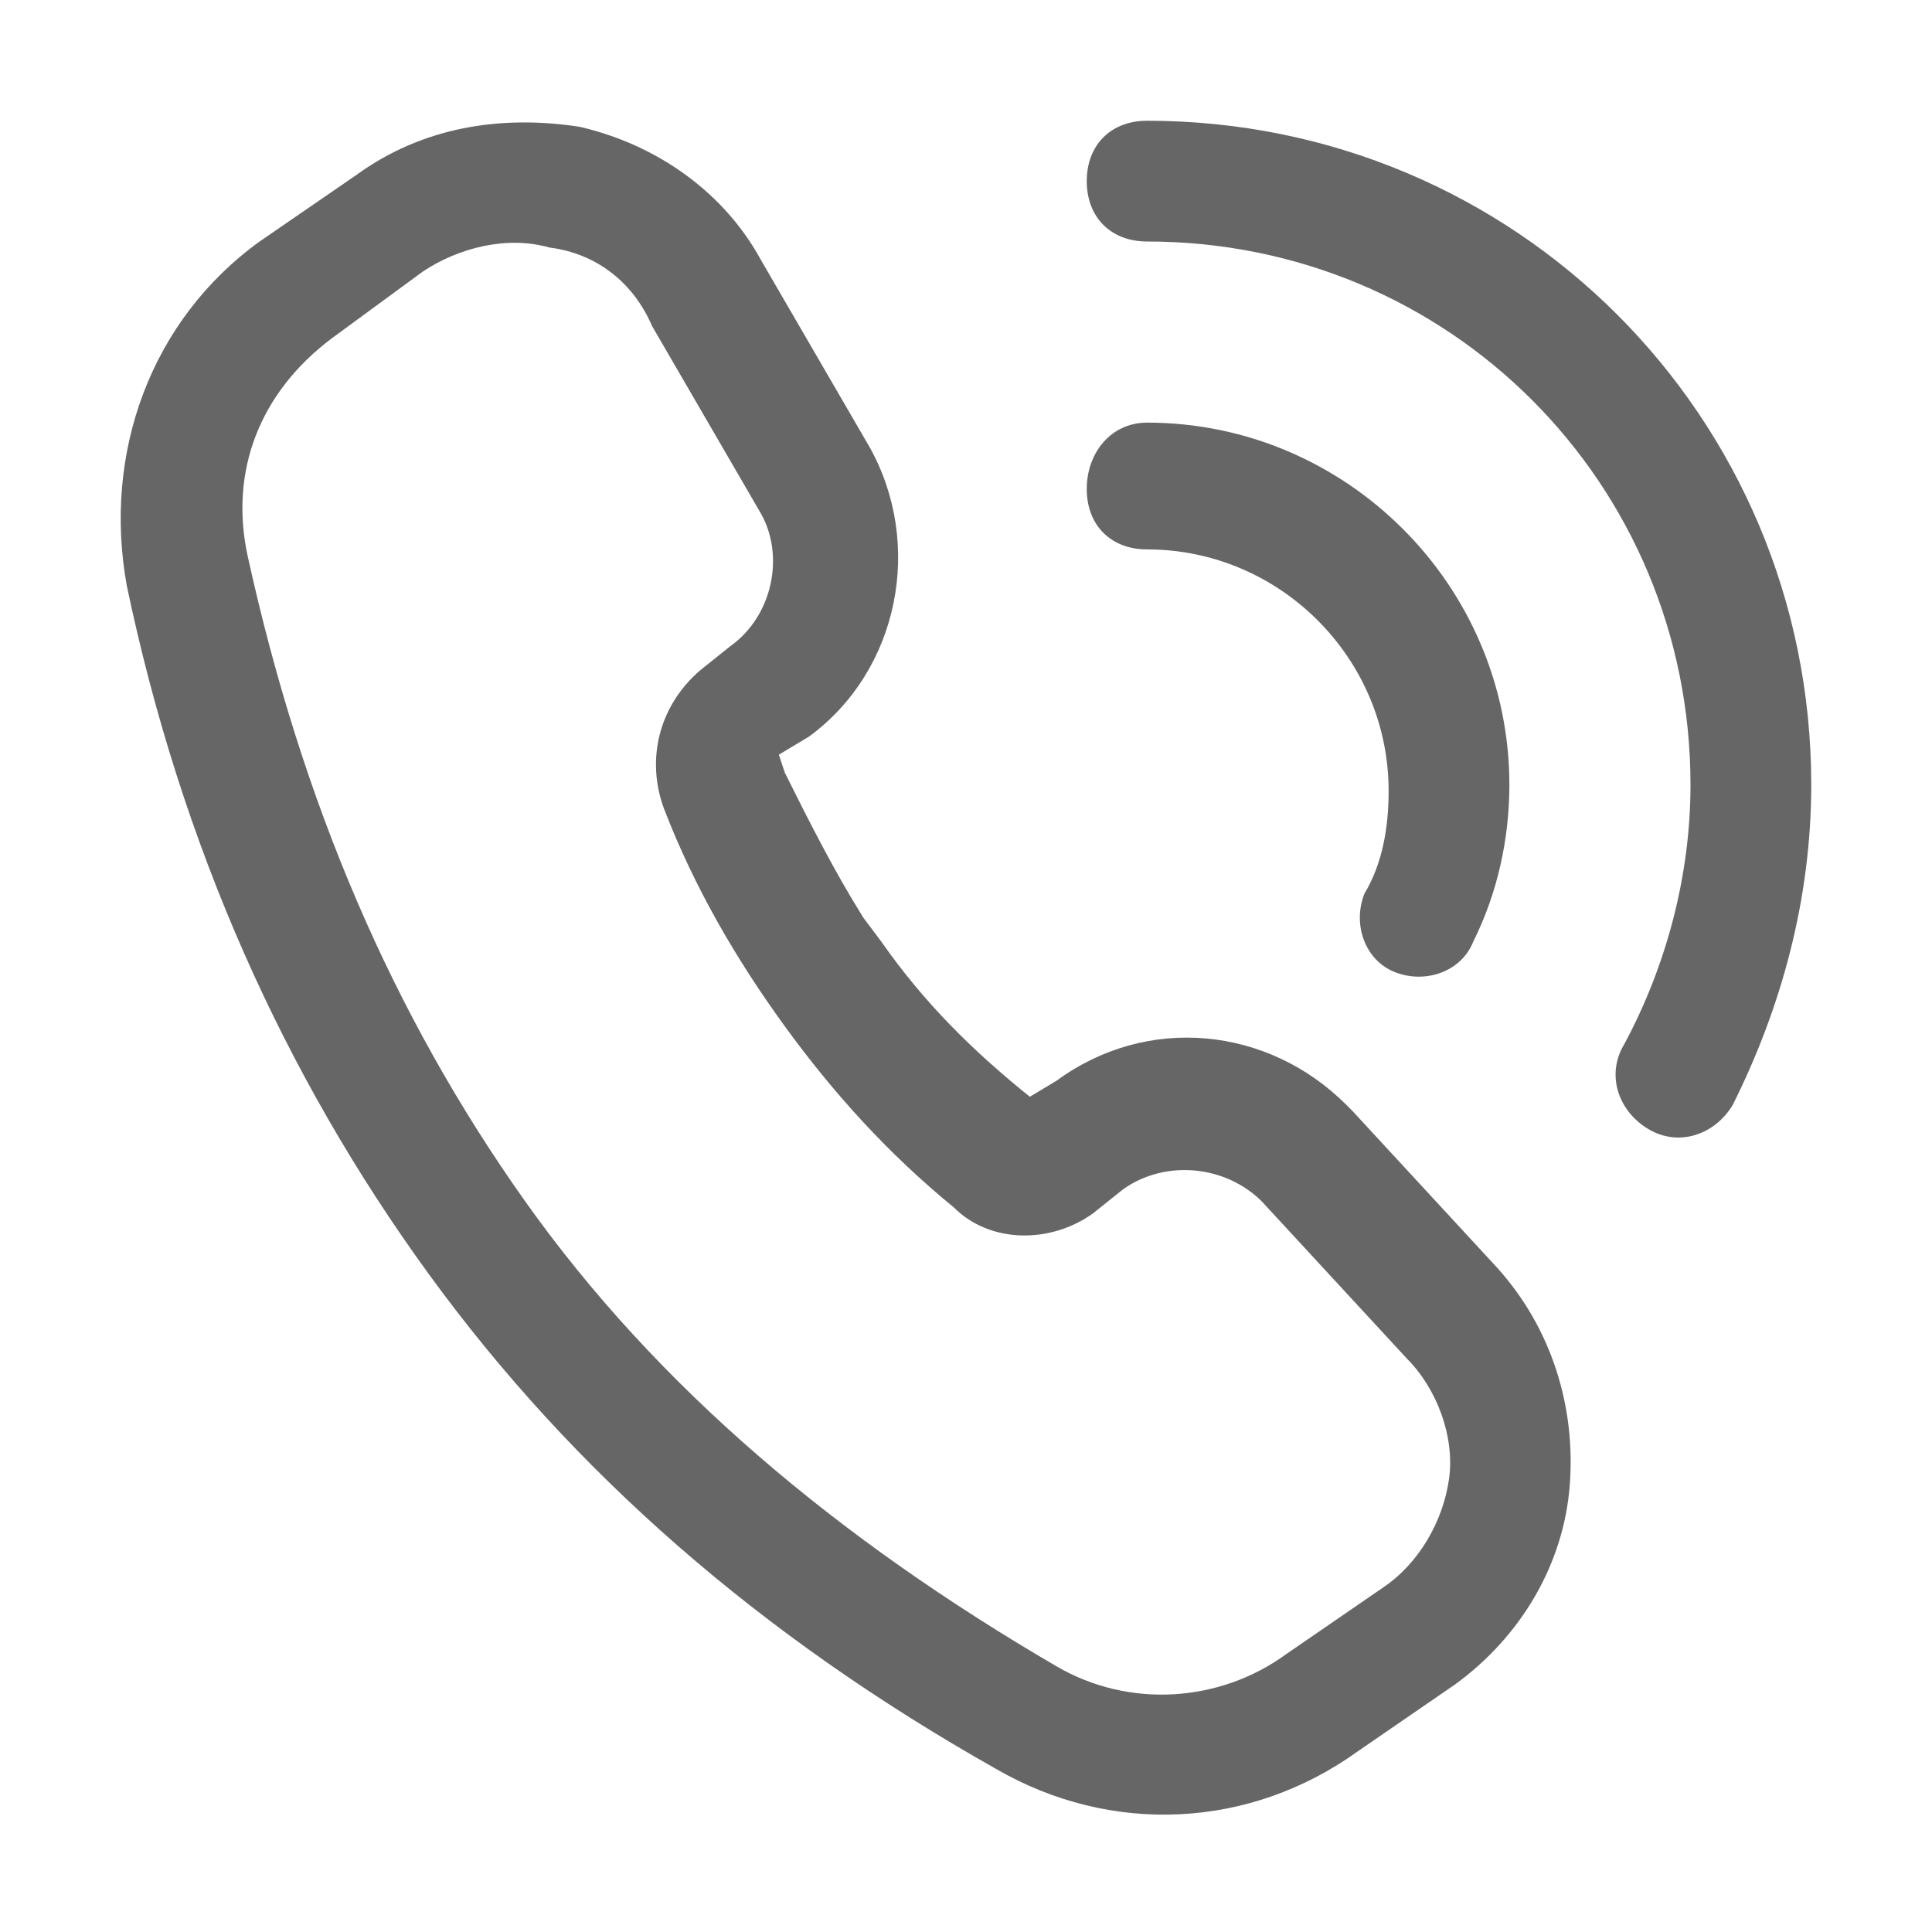
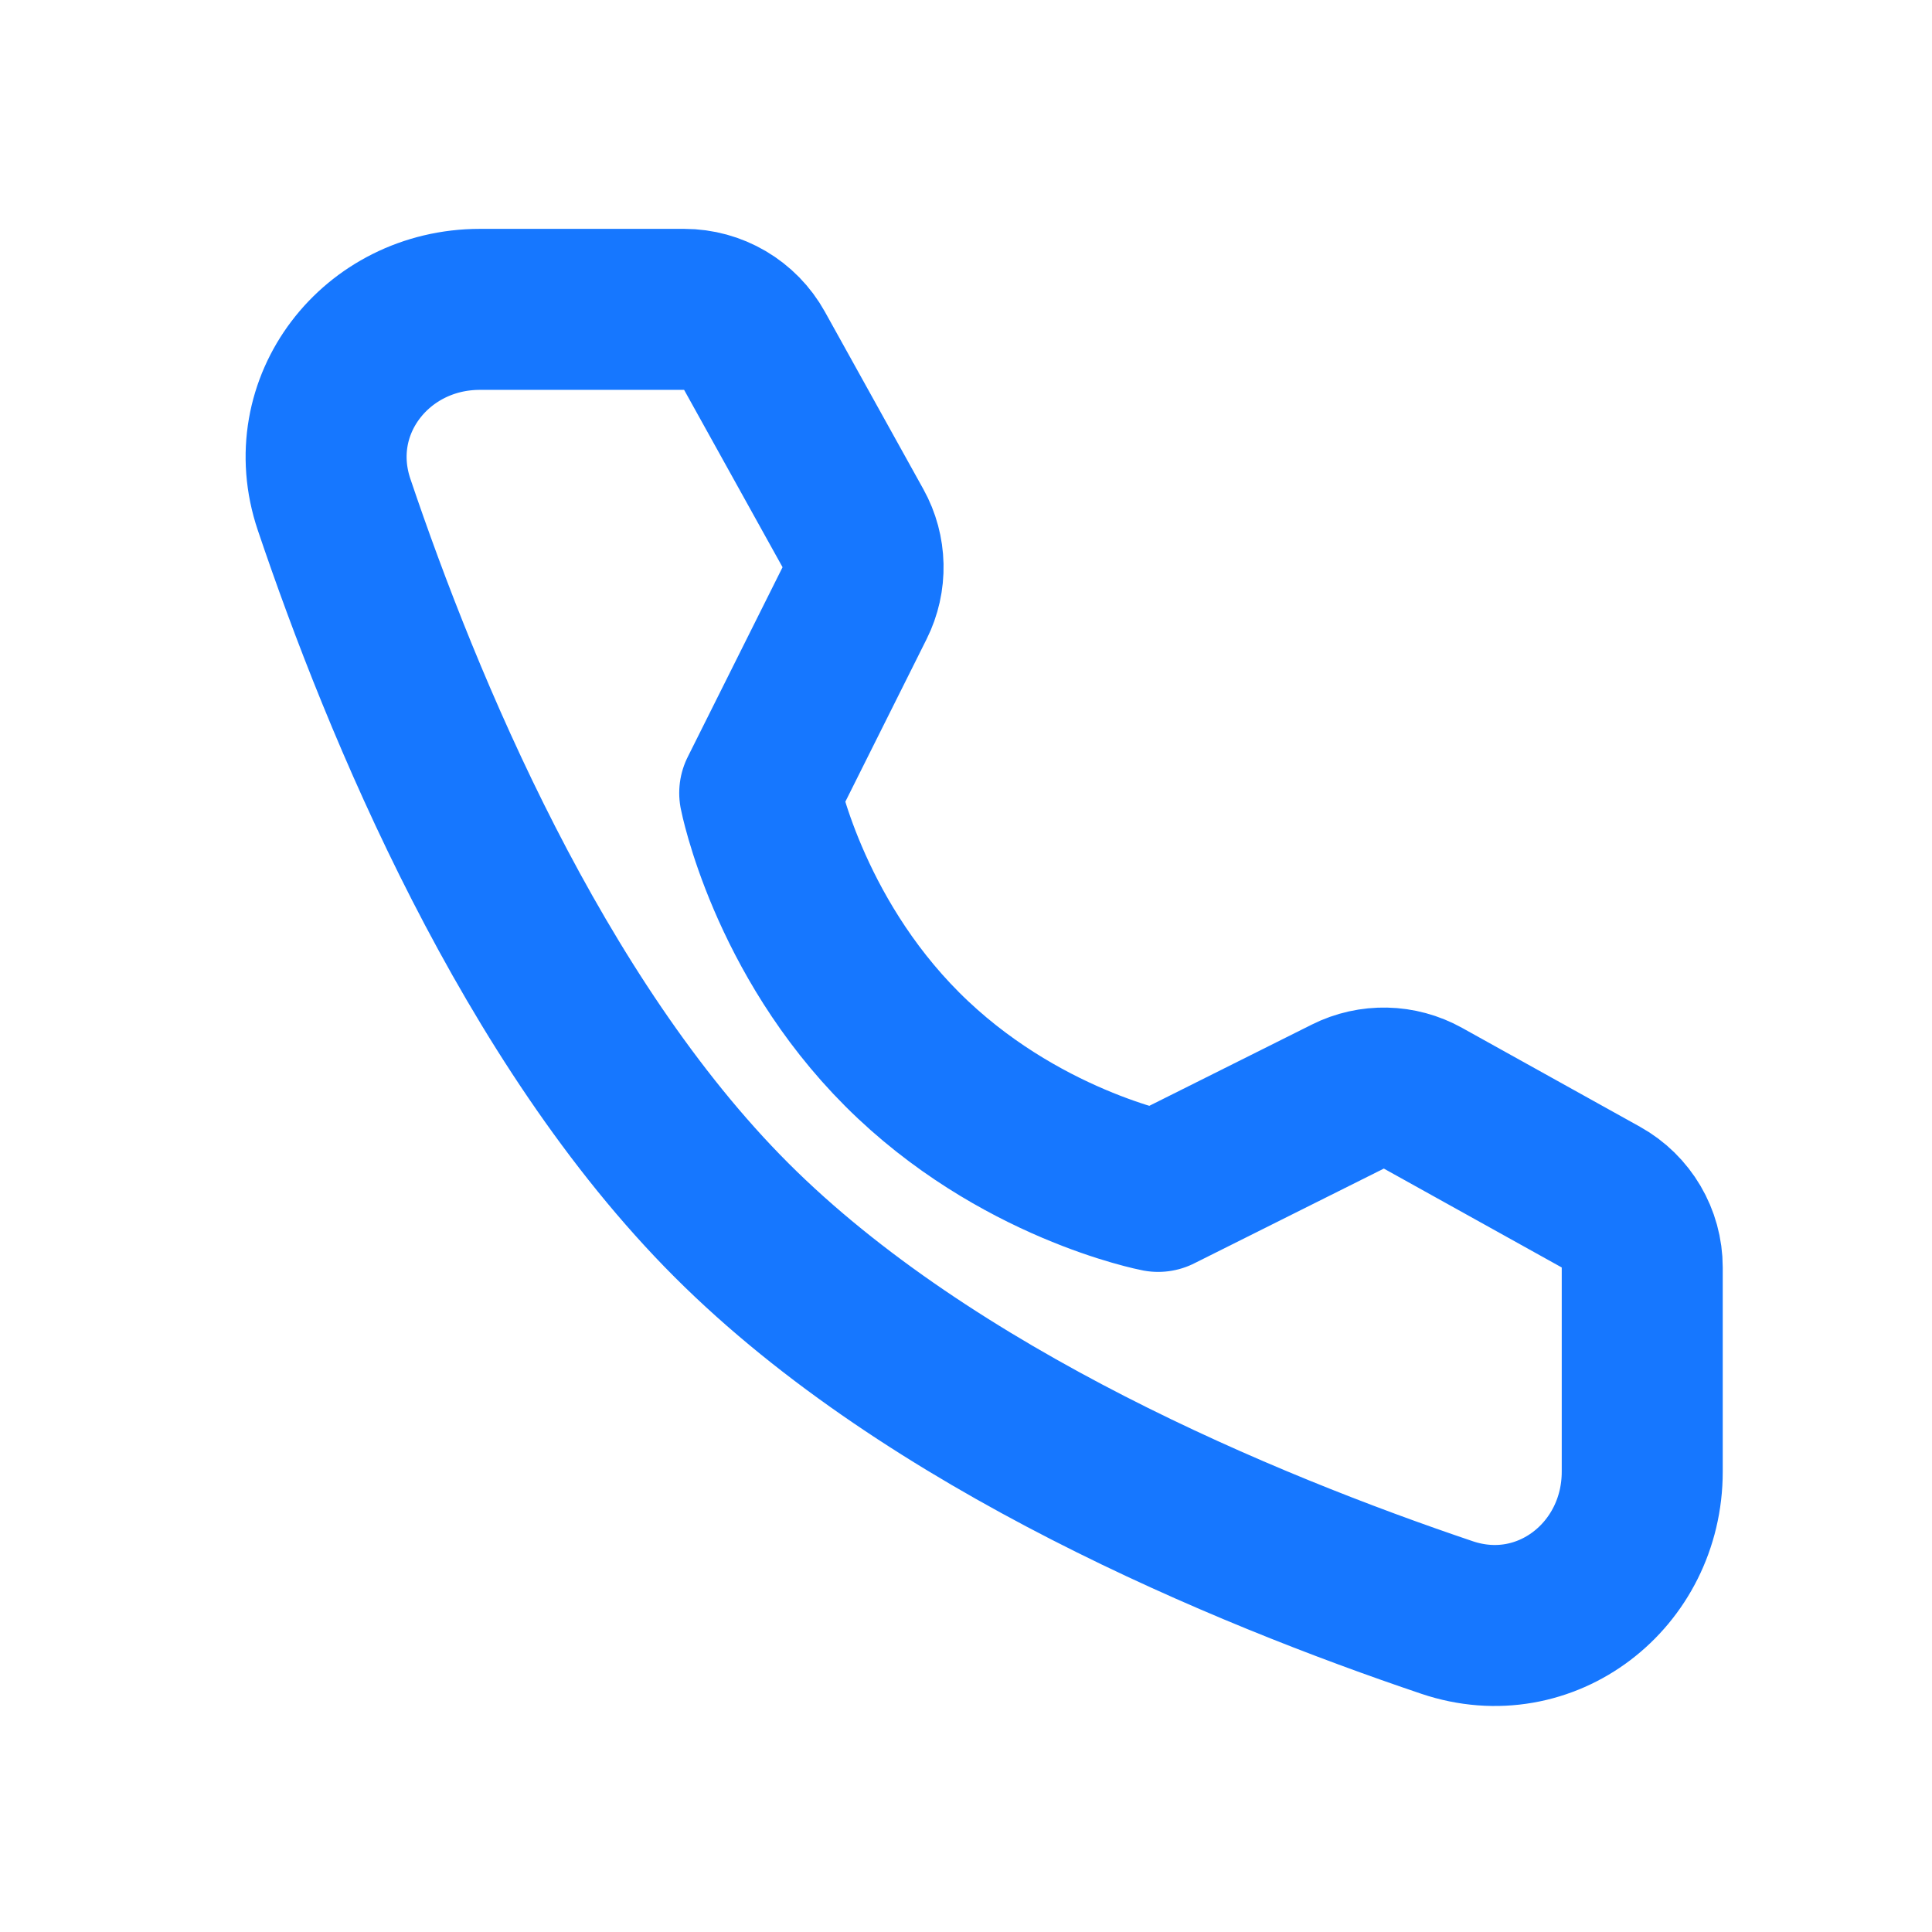
- <svg xmlns="http://www.w3.org/2000/svg" t="1736041808032" class="icon" viewBox="0 0 1024 1024" version="1.1" p-id="36162" width="200" height="200">
-   <path d="M188.8 92.8c35.2-25.6 76.8-32 118.4-25.6 41.6 9.6 76.8 35.2 96 70.4l57.6 99.2c28.8 51.2 16 118.4-32 153.6l-16 9.6 3.2 9.6c12.8 25.6 25.6 51.2 41.6 76.8l9.6 12.8c22.4 32 48 57.6 80 83.2H544l16-9.6c48-35.2 112-28.8 153.6 12.8l3.2 3.2 76.8 83.2c28.8 32 41.6 73.6 38.4 115.2-3.2 41.6-25.6 80-60.8 105.6L720 928c-57.6 41.6-131.2 44.8-192 9.6-124.8-70.4-224-156.8-300.8-262.4C150.4 569.6 96 448 67.2 310.4c-12.8-70.4 12.8-140.8 70.4-182.4l51.2-35.2z m102.4 38.4c-22.4-6.4-48 0-67.2 12.8L176 179.2c-38.4 28.8-54.4 70.4-44.8 115.2 28.8 131.2 76.8 243.2 147.2 342.4 70.4 99.2 166.4 179.2 281.6 246.4 38.4 22.4 86.4 19.2 121.6-6.4l51.2-35.2c19.2-12.8 32-35.2 35.2-57.6 3.2-22.4-6.4-48-22.4-64l-76.8-83.2c-19.2-19.2-51.2-22.4-73.6-6.4l-16 12.8c-22.4 16-54.4 16-73.6-3.2-35.2-28.8-64-60.8-89.6-96-25.6-35.2-48-73.6-64-115.2-9.6-25.6-3.2-54.4 19.2-73.6l16-12.8c22.4-16 28.8-48 16-70.4l-57.6-99.2c-9.6-22.4-28.8-38.4-54.4-41.6zM608 64c195.2 0 352 156.8 352 352 0 60.8-16 118.4-41.6 169.6-9.6 16-28.8 22.4-44.8 12.8-16-9.6-22.4-28.8-12.8-44.8 22.4-41.6 35.2-89.6 35.2-137.6 0-160-128-288-288-288-19.2 0-32-12.8-32-32s12.8-32 32-32z m0 160c105.6 0 192 86.4 192 192 0 28.8-6.4 57.6-19.2 83.2-6.4 16-25.6 22.4-41.6 16-16-6.4-22.4-25.6-16-41.6 9.6-16 12.8-35.2 12.8-54.4 0-70.4-57.6-128-128-128-19.2 0-32-12.8-32-32S588.8 224 608 224z" fill="#666666" p-id="36163" />
+ <svg xmlns="http://www.w3.org/2000/svg" width="24" height="24" viewBox="0 0 48 48" fill="none">
+   <path d="M16.996 7.686C17.723 7.686 18.392 8.08 18.745 8.715L21.191 13.122C21.512 13.699 21.527 14.397 21.231 14.987L18.875 19.701C18.875 19.701 19.558 23.212 22.416 26.071C25.274 28.929 28.774 29.6 28.774 29.6L33.487 27.244C34.078 26.948 34.776 26.964 35.353 27.285L39.773 29.742C40.407 30.095 40.801 30.764 40.801 31.49L40.801 36.563C40.801 39.147 38.401 41.013 35.953 40.187C30.925 38.49 23.12 35.26 18.173 30.313C13.226 25.366 9.996 17.562 8.3 12.534C7.474 10.086 9.34 7.686 11.924 7.686L16.996 7.686Z" fill="none" stroke="#1677ff" stroke-width="4" stroke-linejoin="round" />
</svg>
